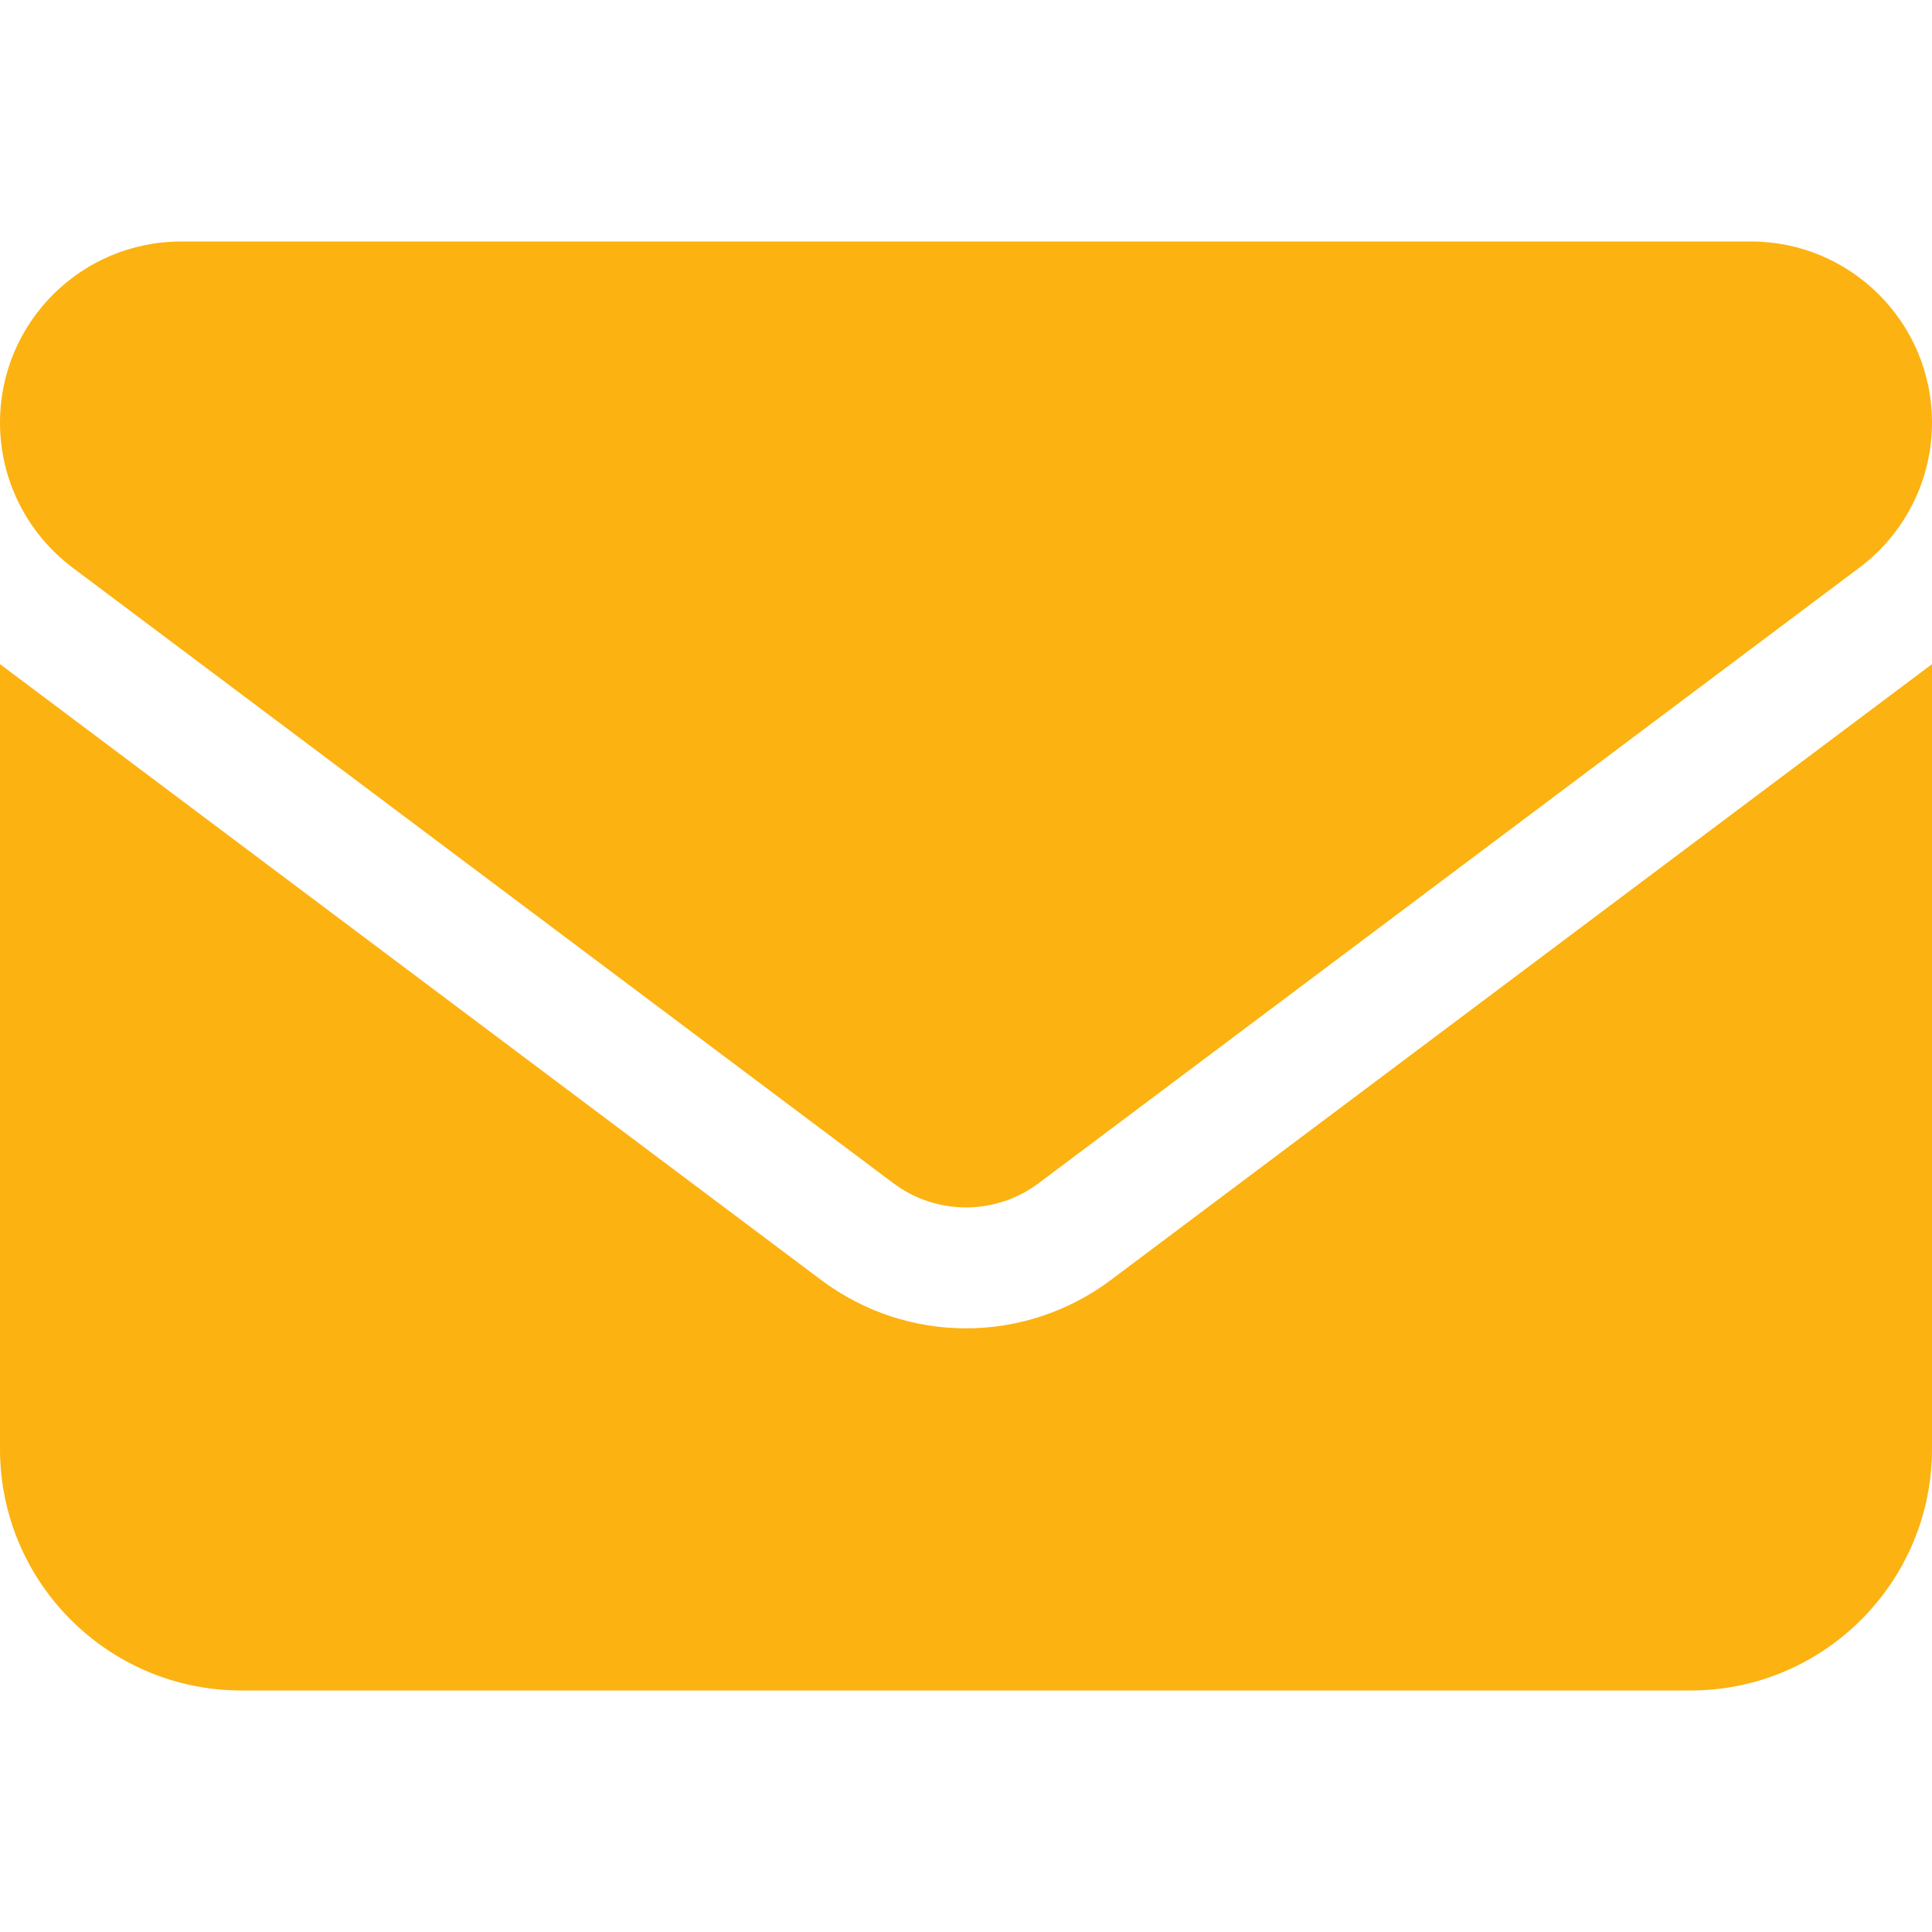
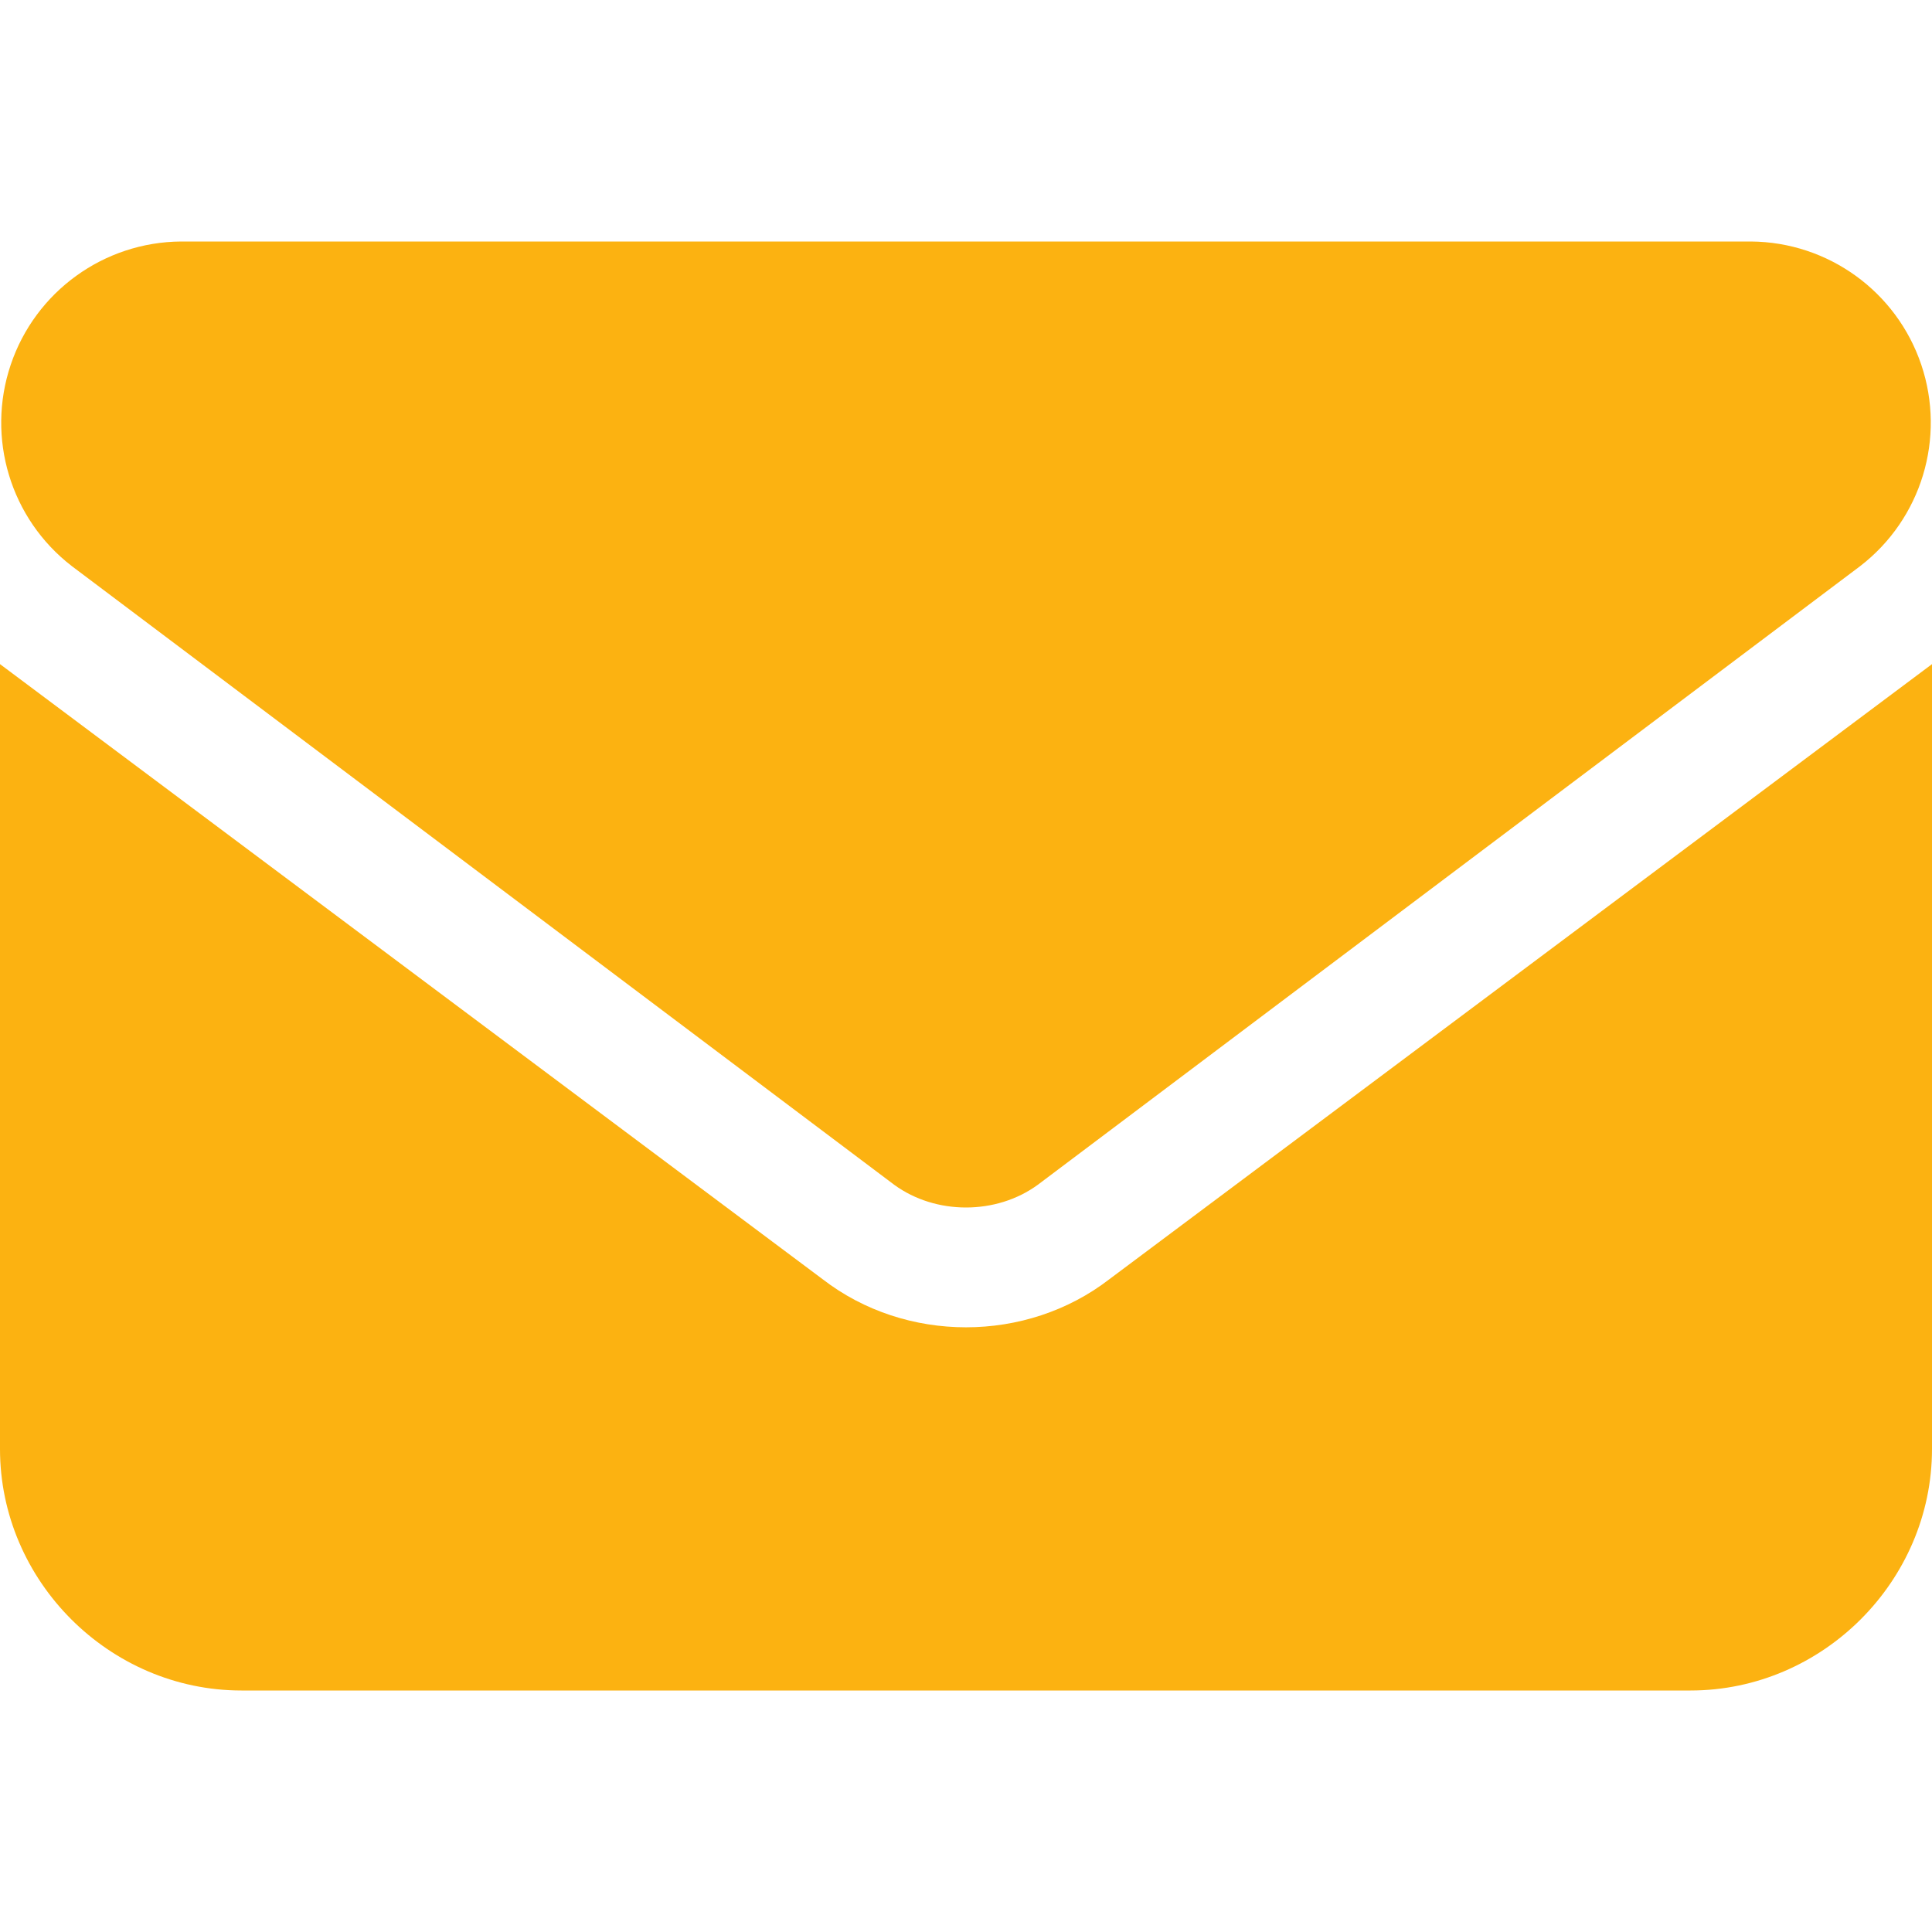
- <svg xmlns="http://www.w3.org/2000/svg" viewBox="0 0 512 512" fill="currentColor" color="#fcb211">
-   <path d="M464 64C490.5 64 512 85.49 512 112C512 127.1 504.9 141.3 492.8 150.4L275.2 313.6C263.8 322.1 248.2 322.1 236.8 313.6L19.2 150.4C7.113 141.3 0 127.1 0 112C0 85.49 21.49 64 48 64H464zM217.6 339.2C240.4 356.3 271.6 356.3 294.4 339.2L512 176V384C512 419.3 483.3 448 448 448H64C28.65 448 0 419.3 0 384V176L217.6 339.2z" />
+ <svg xmlns="http://www.w3.org/2000/svg" fill="currentColor" color="#fcb211" viewBox="0 0 512 512">
+   <path d="M464 64a48 48 0 0 1 29 86L275 314c-11 8-27 8-38 0L19 150a48 48 0 0 1 29-86h416zM218 339c22 17 54 17 76 0l218-163v208c0 35-29 64-64 64H64c-35 0-64-29-64-64V176l218 163z" />
</svg>
